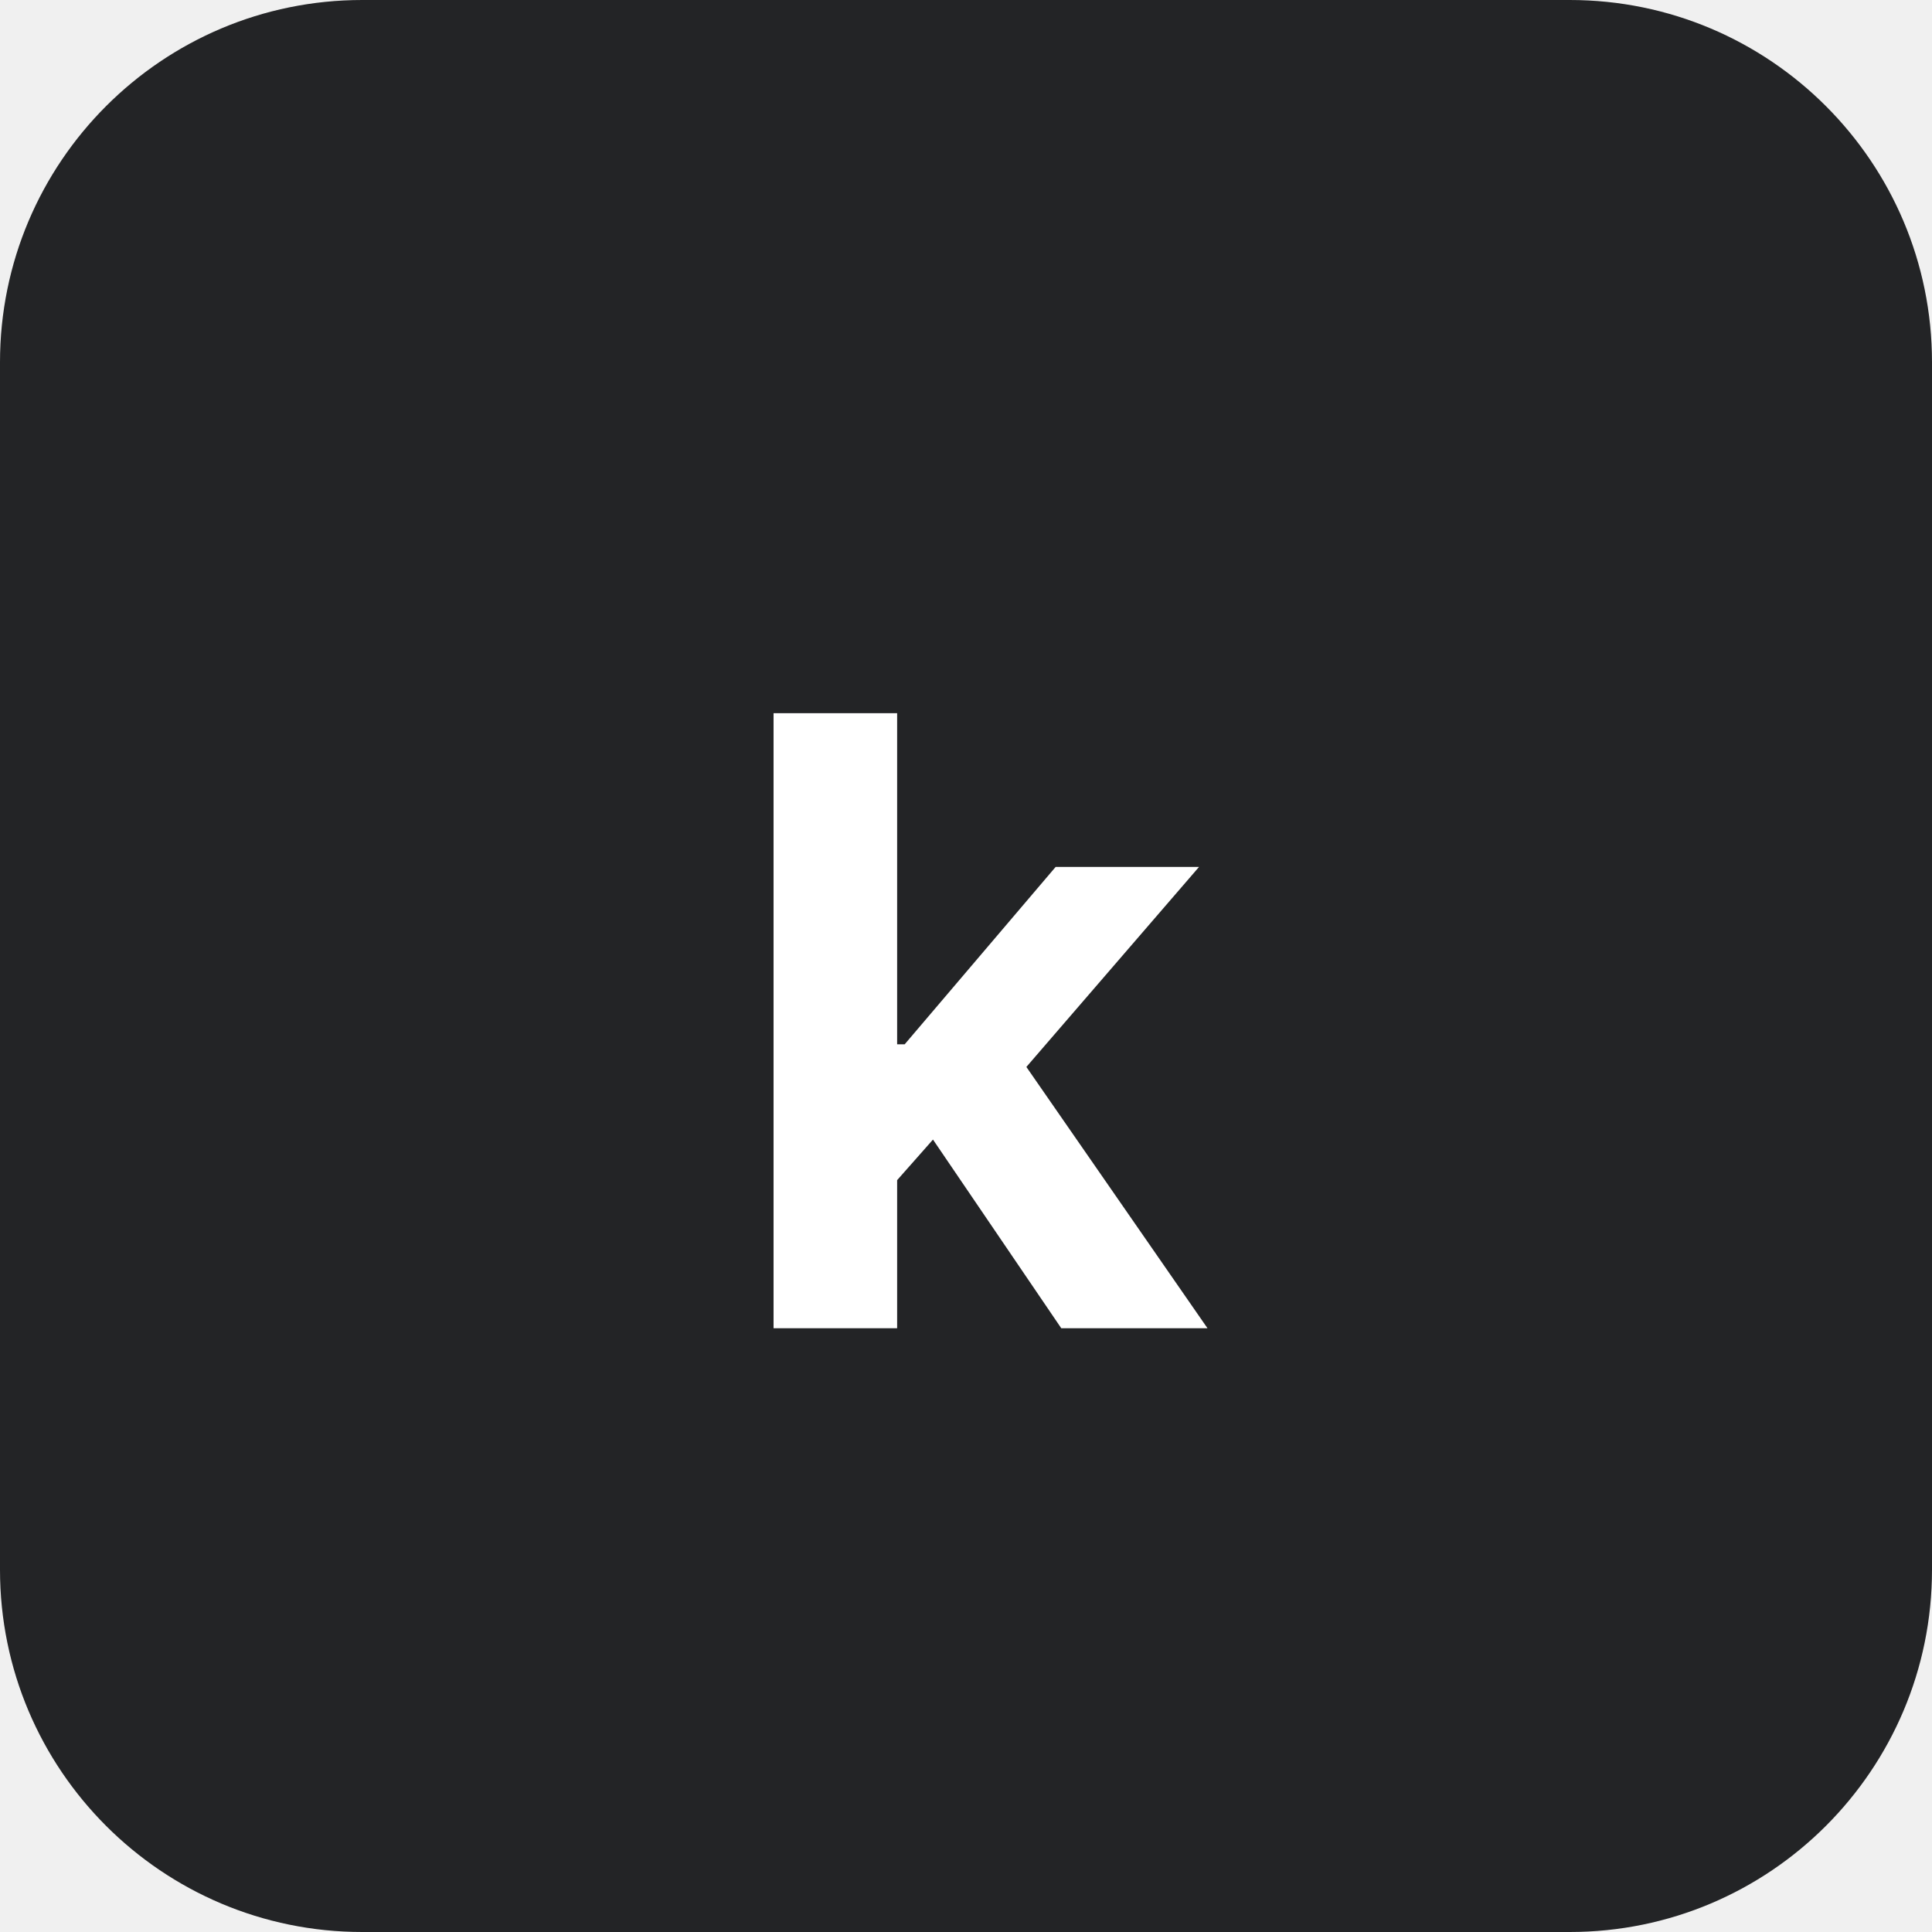
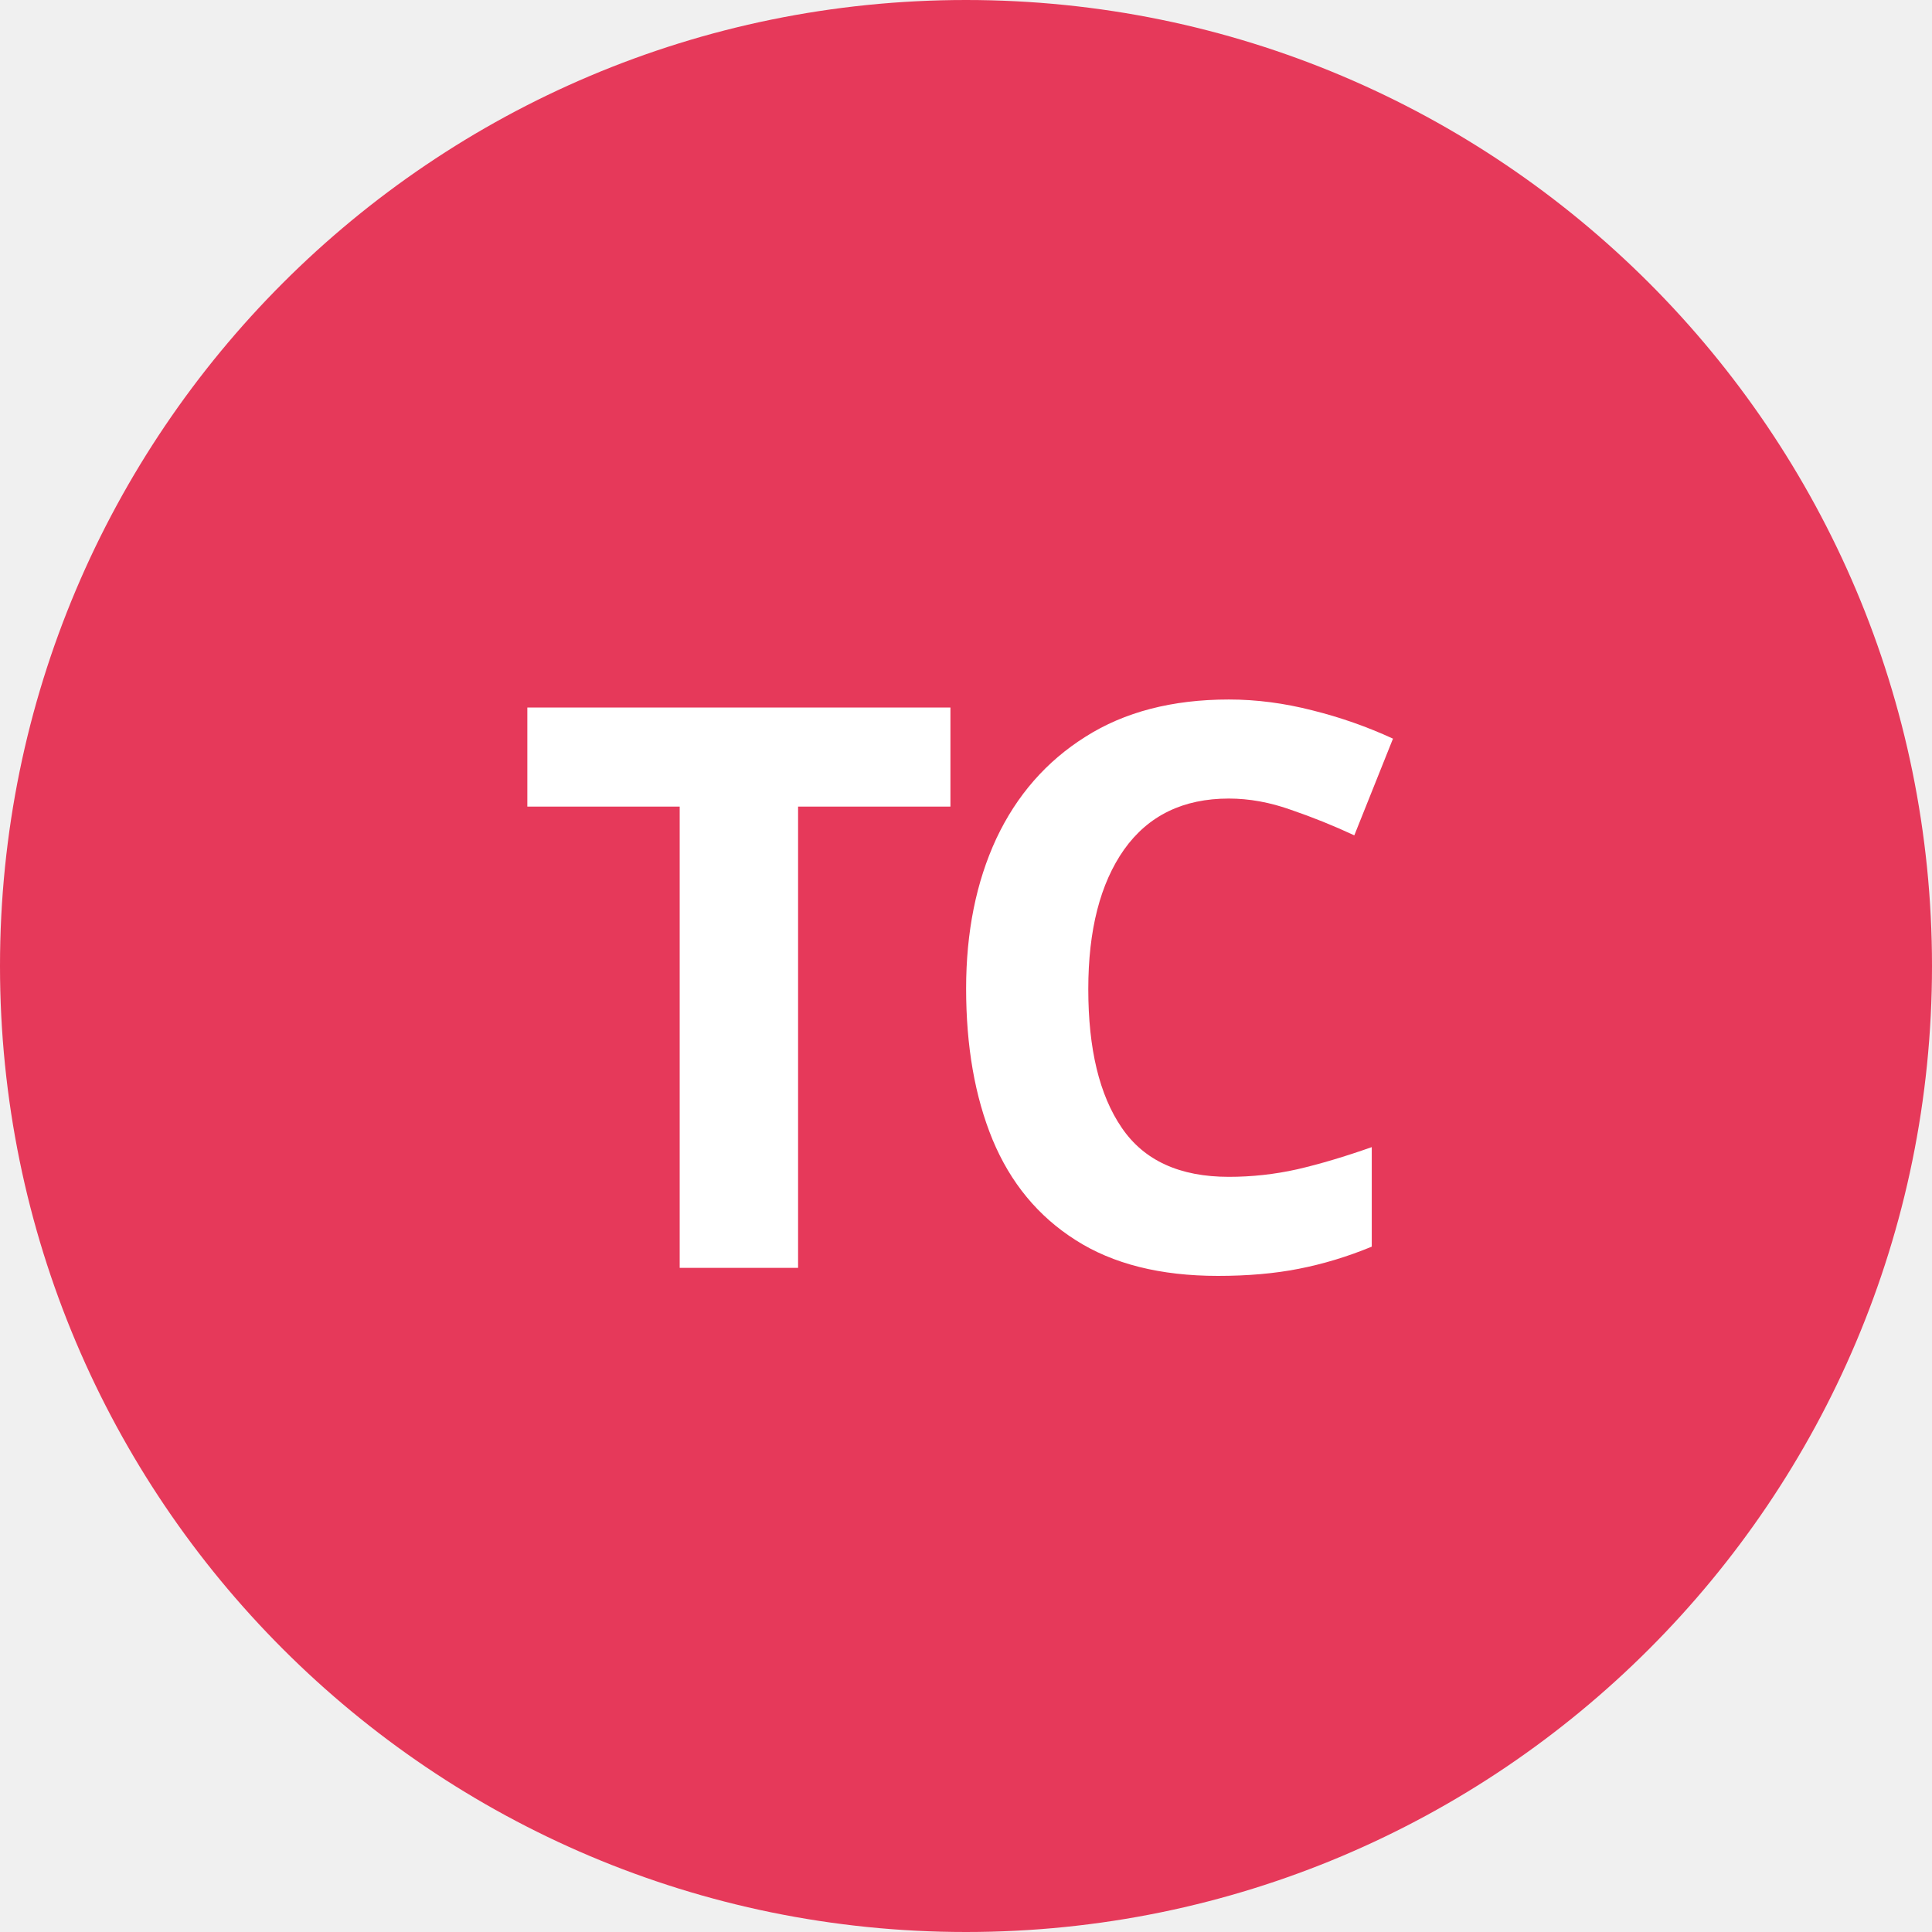
- <svg xmlns="http://www.w3.org/2000/svg" viewBox="0 0 32 32">
-   <rect width="32" height="32" rx="6" fill="#232426" />
-   <text x="16" y="22" font-family="Inter, sans-serif" font-size="14" font-weight="700" fill="#fff" text-anchor="middle">k</text>
+ <svg xmlns="http://www.w3.org/2000/svg" viewBox="0 0 64 64">
+   <circle cx="32" cy="32" r="32" fill="#E6395A" />
+   <text x="32" y="42" text-anchor="middle" font-family="Montserrat, Arial Black, sans-serif" font-size="26" font-weight="800" fill="#ffffff" letter-spacing="-1">TC</text>
</svg>
